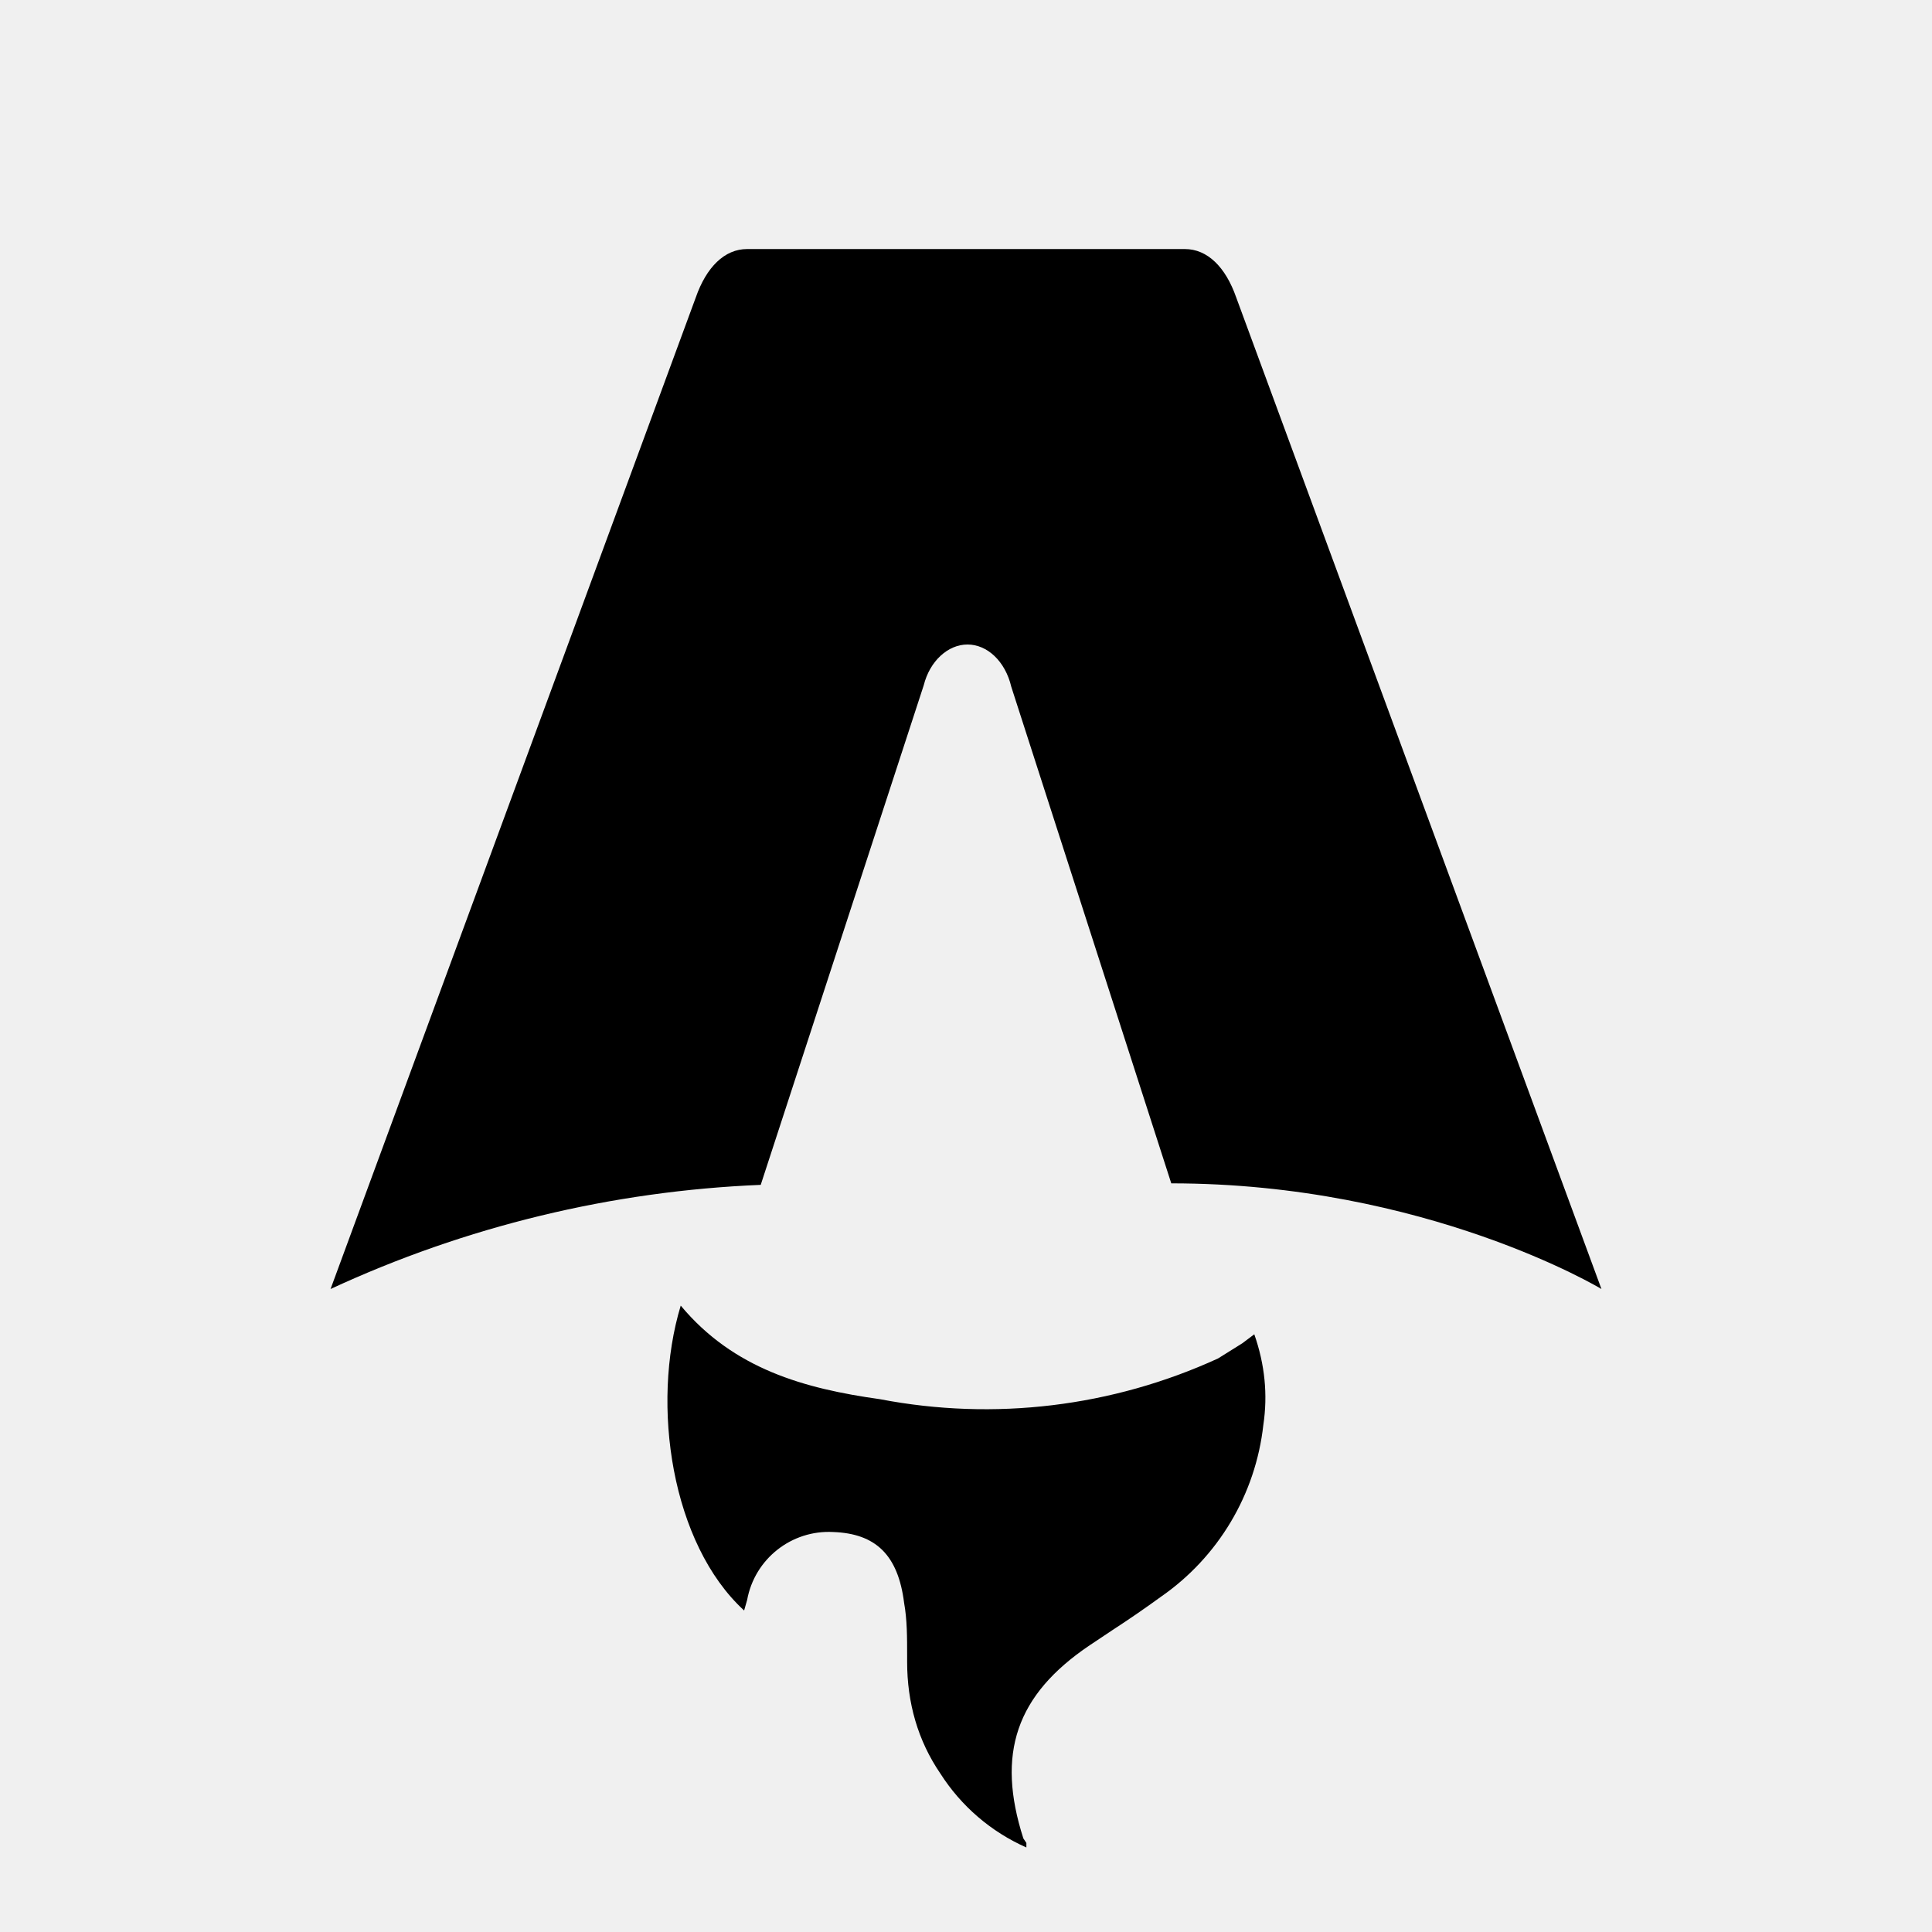
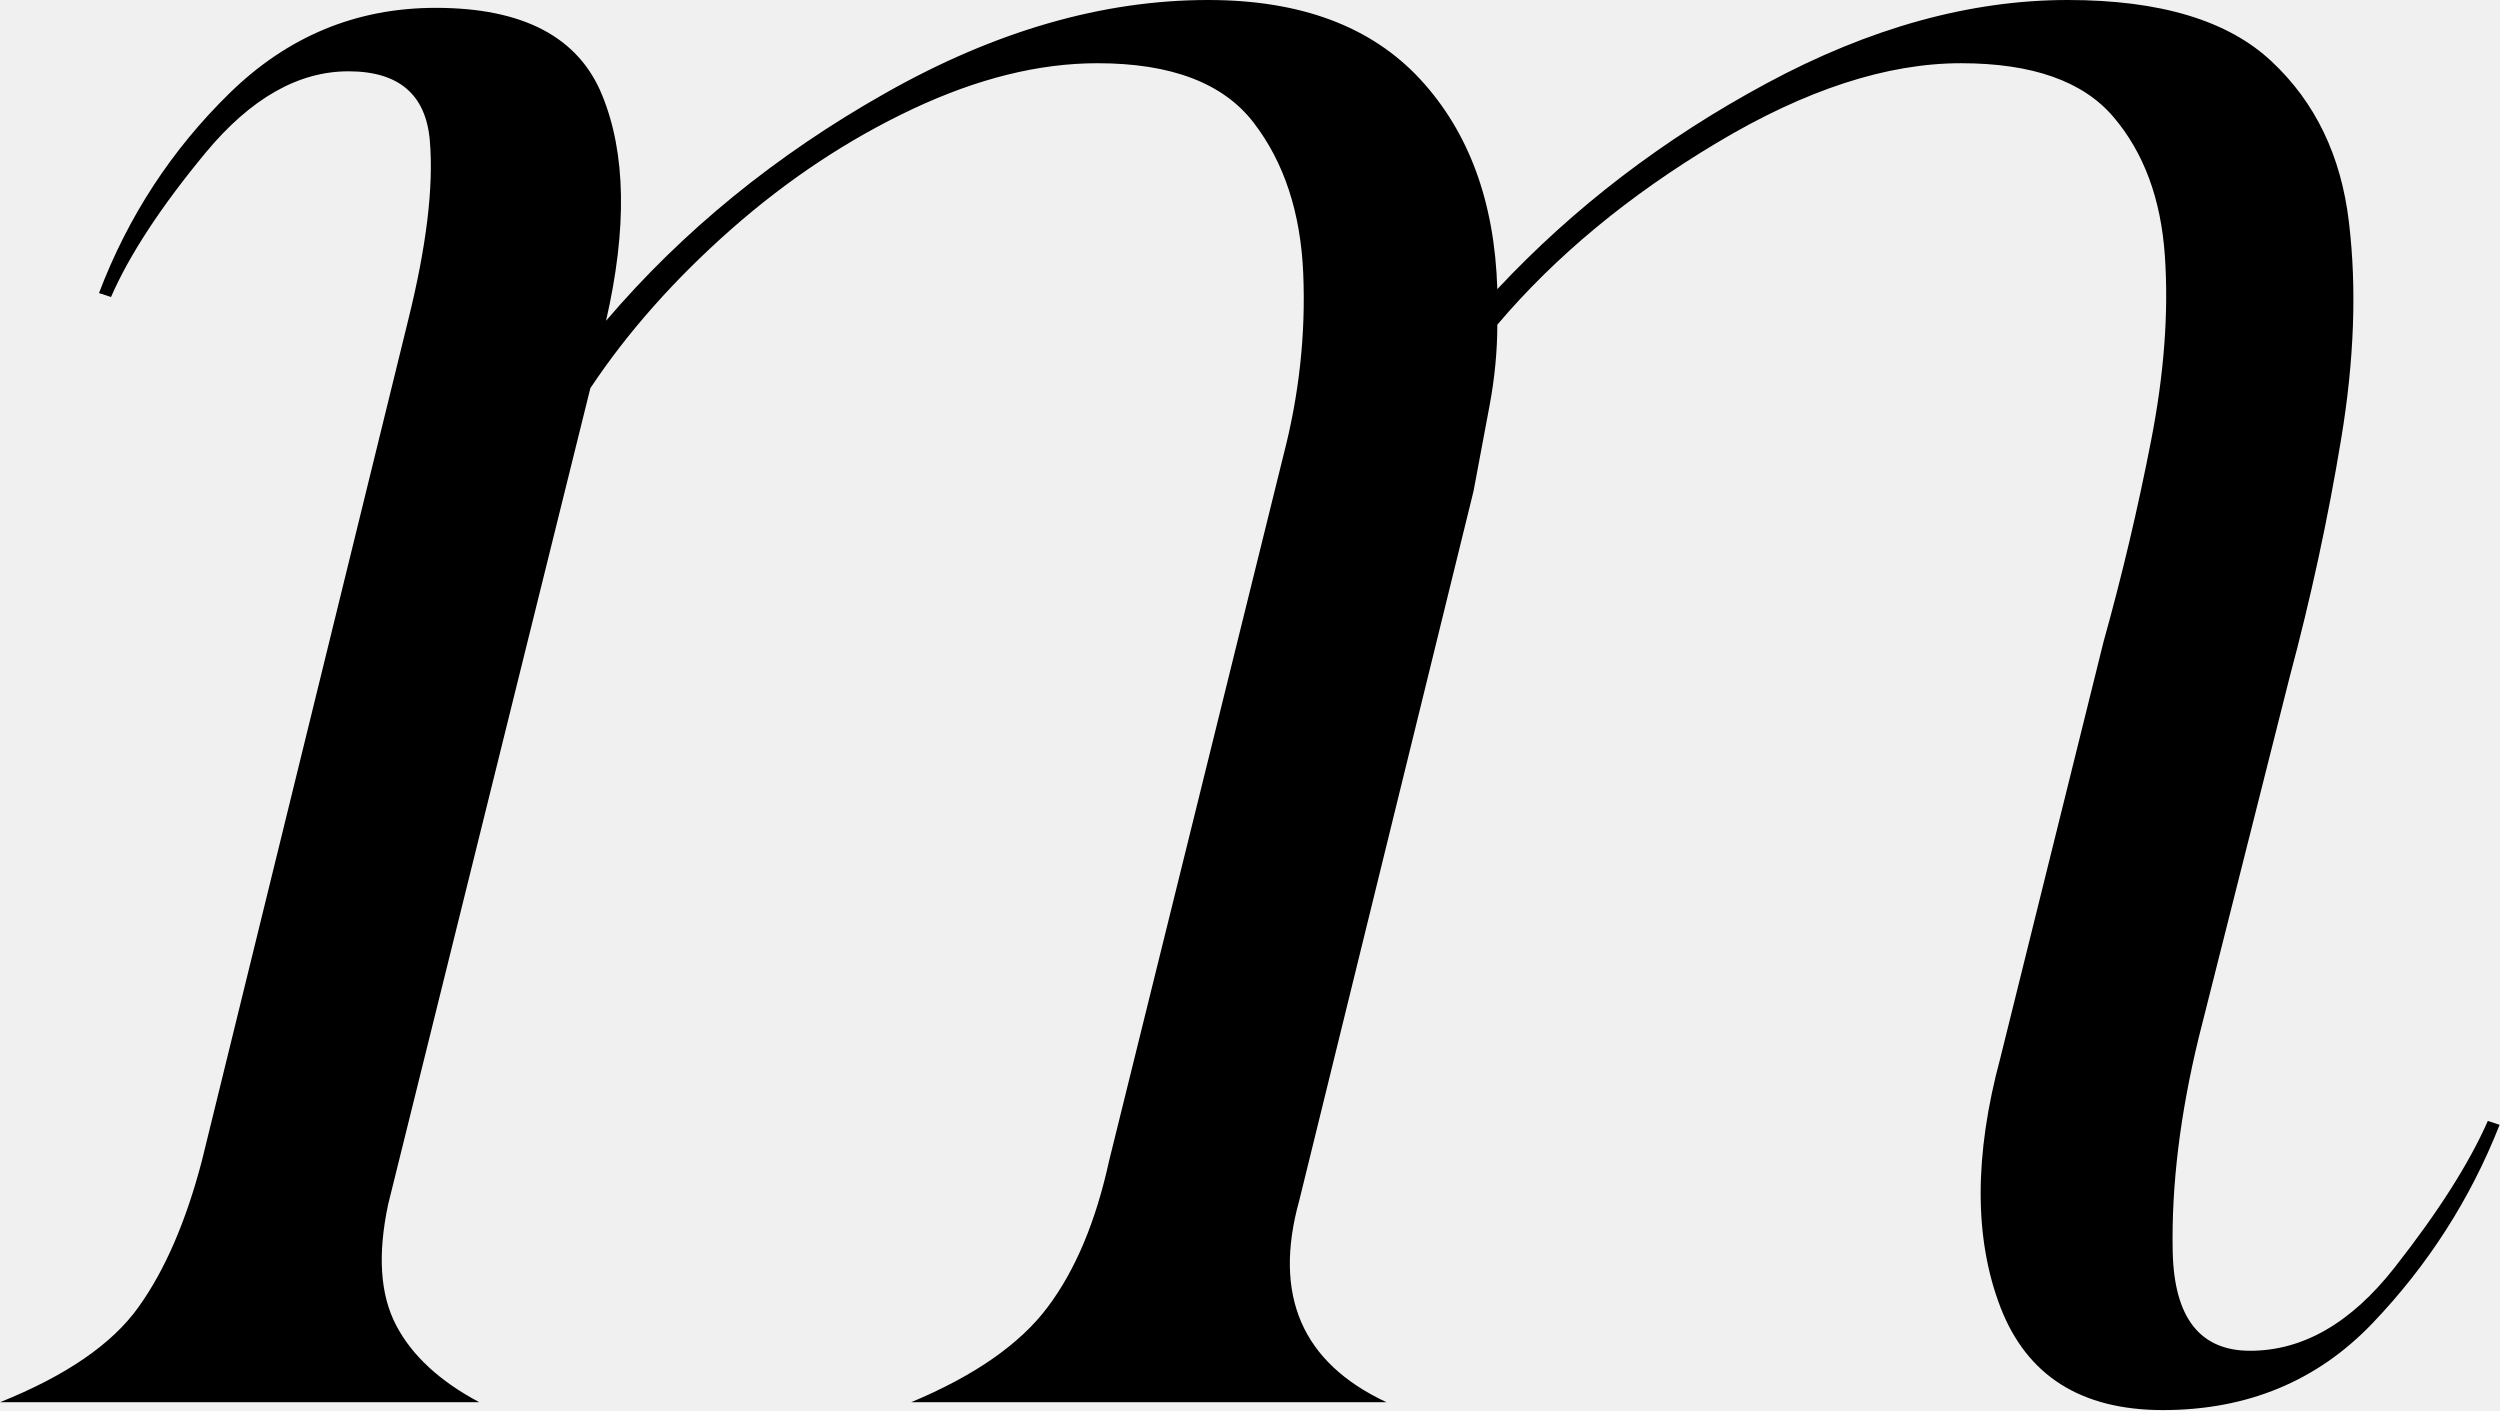
- <svg xmlns="http://www.w3.org/2000/svg" fill="none" viewBox="0 0 128 128">
-   <path d="M50.4 78.5a75.1 75.1 0 0 0-28.5 6.9l24.2-65.7c.7-2 1.9-3.2 3.4-3.2h29c1.5 0 2.7 1.2 3.4 3.2l24.2 65.7s-11.6-7-28.5-7L67 45.5c-.4-1.7-1.6-2.8-2.9-2.8-1.3 0-2.5 1.1-2.9 2.7L50.4 78.5Zm-1.1 28.2Zm-4.2-20.2c-2 6.6-.6 15.8 4.2 20.2a17.5 17.5 0 0 1 .2-.7 5.5 5.5 0 0 1 5.7-4.5c2.8.1 4.3 1.5 4.7 4.7.2 1.1.2 2.3.2 3.5v.4c0 2.7.7 5.2 2.2 7.4a13 13 0 0 0 5.7 4.9v-.3l-.2-.3c-1.8-5.6-.5-9.5 4.4-12.8l1.5-1a73 73 0 0 0 3.2-2.2 16 16 0 0 0 6.8-11.4c.3-2 .1-4-.6-6l-.8.6-1.6 1a37 37 0 0 1-22.4 2.7c-5-.7-9.7-2-13.2-6.2Z" />
+ <svg xmlns="http://www.w3.org/2000/svg" viewBox="4.547 -89.406 159.4 89.91">
+   <path d="M 86.375 -60.359 C 87.383 -64.234 87.805 -68.109 87.641 -71.984 C 87.473 -75.859 86.422 -79.055 84.484 -81.578 C 82.547 -84.109 79.223 -85.375 74.516 -85.375 C 70.805 -85.375 66.891 -84.406 62.766 -82.469 C 58.641 -80.531 54.766 -77.961 51.141 -74.766 C 47.523 -71.566 44.539 -68.195 42.188 -64.656 L 29.297 -12.625 C 28.617 -9.426 28.785 -6.859 29.797 -4.922 C 30.805 -2.984 32.578 -1.344 35.109 0 L 4.547 0 C 8.754 -1.688 11.695 -3.707 13.375 -6.062 C 15.062 -8.414 16.41 -11.531 17.422 -15.406 L 30.562 -68.953 C 31.738 -73.672 32.203 -77.5 31.953 -80.438 C 31.703 -83.383 29.973 -84.859 26.766 -84.859 C 23.566 -84.859 20.535 -83.133 17.672 -79.688 C 14.816 -76.238 12.801 -73.164 11.625 -70.469 L 10.859 -70.719 C 12.711 -75.602 15.488 -79.852 19.188 -83.469 C 22.895 -87.094 27.273 -88.906 32.328 -88.906 C 37.891 -88.906 41.426 -87.051 42.938 -83.344 C 44.457 -79.645 44.539 -74.848 43.188 -68.953 C 48.07 -74.68 54.008 -79.52 61 -83.469 C 67.988 -87.426 74.848 -89.406 81.578 -89.406 C 87.473 -89.406 91.977 -87.723 95.094 -84.359 C 98.207 -80.992 99.848 -76.531 100.016 -70.969 C 104.898 -76.188 110.625 -80.562 117.188 -84.094 C 123.758 -87.633 130.16 -89.406 136.391 -89.406 C 142.285 -89.406 146.617 -88.098 149.391 -85.484 C 152.172 -82.879 153.812 -79.473 154.312 -75.266 C 154.82 -71.055 154.656 -66.426 153.812 -61.375 C 152.977 -56.32 151.883 -51.27 150.531 -46.219 L 144.734 -23.234 C 143.547 -18.348 142.992 -13.801 143.078 -9.594 C 143.172 -5.383 144.816 -3.281 148.016 -3.281 C 151.379 -3.281 154.445 -5.047 157.219 -8.578 C 160 -12.117 161.984 -15.238 163.172 -17.938 L 163.922 -17.688 C 162.066 -12.969 159.367 -8.754 155.828 -5.047 C 152.297 -1.348 147.836 0.5 142.453 0.5 C 137.234 0.5 133.781 -1.688 132.094 -6.062 C 130.414 -10.438 130.414 -15.738 132.094 -21.969 L 138.672 -48.5 C 139.848 -52.707 140.852 -56.957 141.688 -61.25 C 142.531 -65.539 142.828 -69.492 142.578 -73.109 C 142.328 -76.734 141.234 -79.68 139.297 -81.953 C 137.359 -84.234 134.117 -85.375 129.578 -85.375 C 124.859 -85.375 119.676 -83.688 114.031 -80.312 C 108.395 -76.945 103.723 -73.078 100.016 -68.703 C 100.016 -67.016 99.848 -65.285 99.516 -63.516 C 99.18 -61.754 98.844 -59.945 98.5 -58.094 L 87.391 -12.875 C 85.703 -6.812 87.555 -2.52 92.953 0 L 62.641 0 C 66.68 -1.688 69.582 -3.707 71.344 -6.062 C 73.113 -8.414 74.422 -11.531 75.266 -15.406 Z M 86.375 -60.359" fill="#000000" />
  <style>
        path { fill: #000; }
        @media (prefers-color-scheme: dark) {
            path { fill: #FFF; }
        }
    </style>
</svg>
